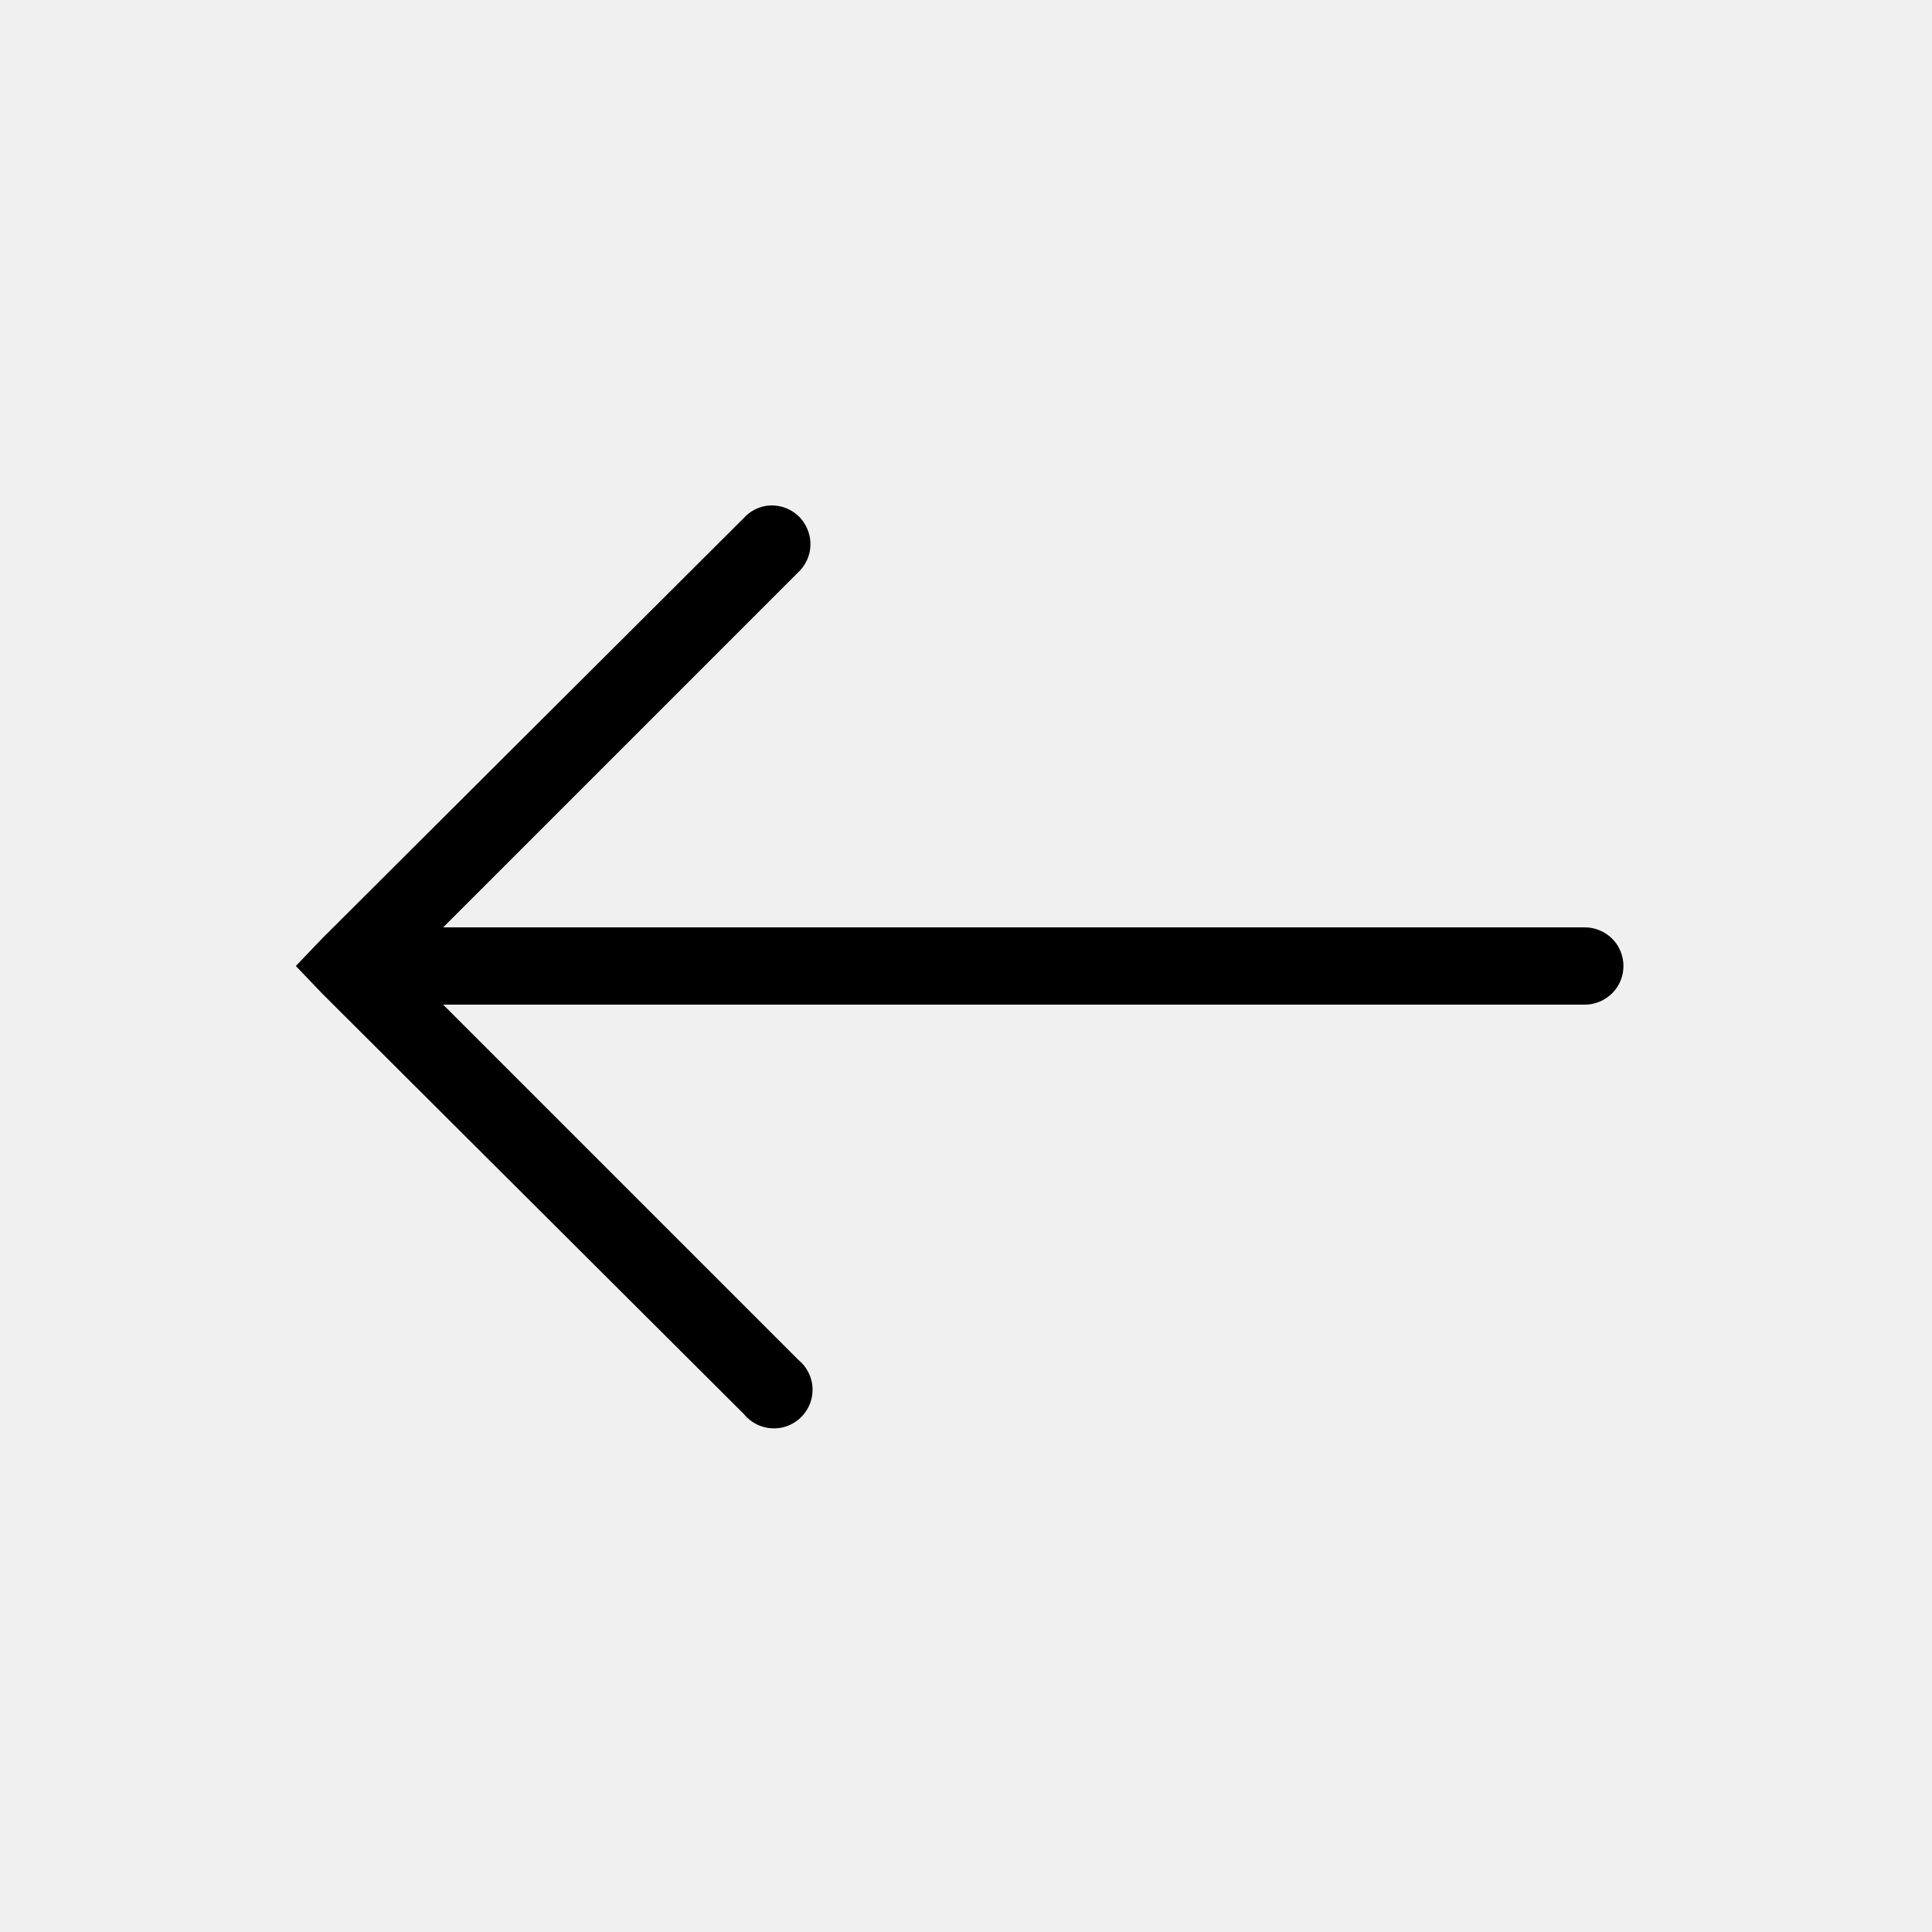
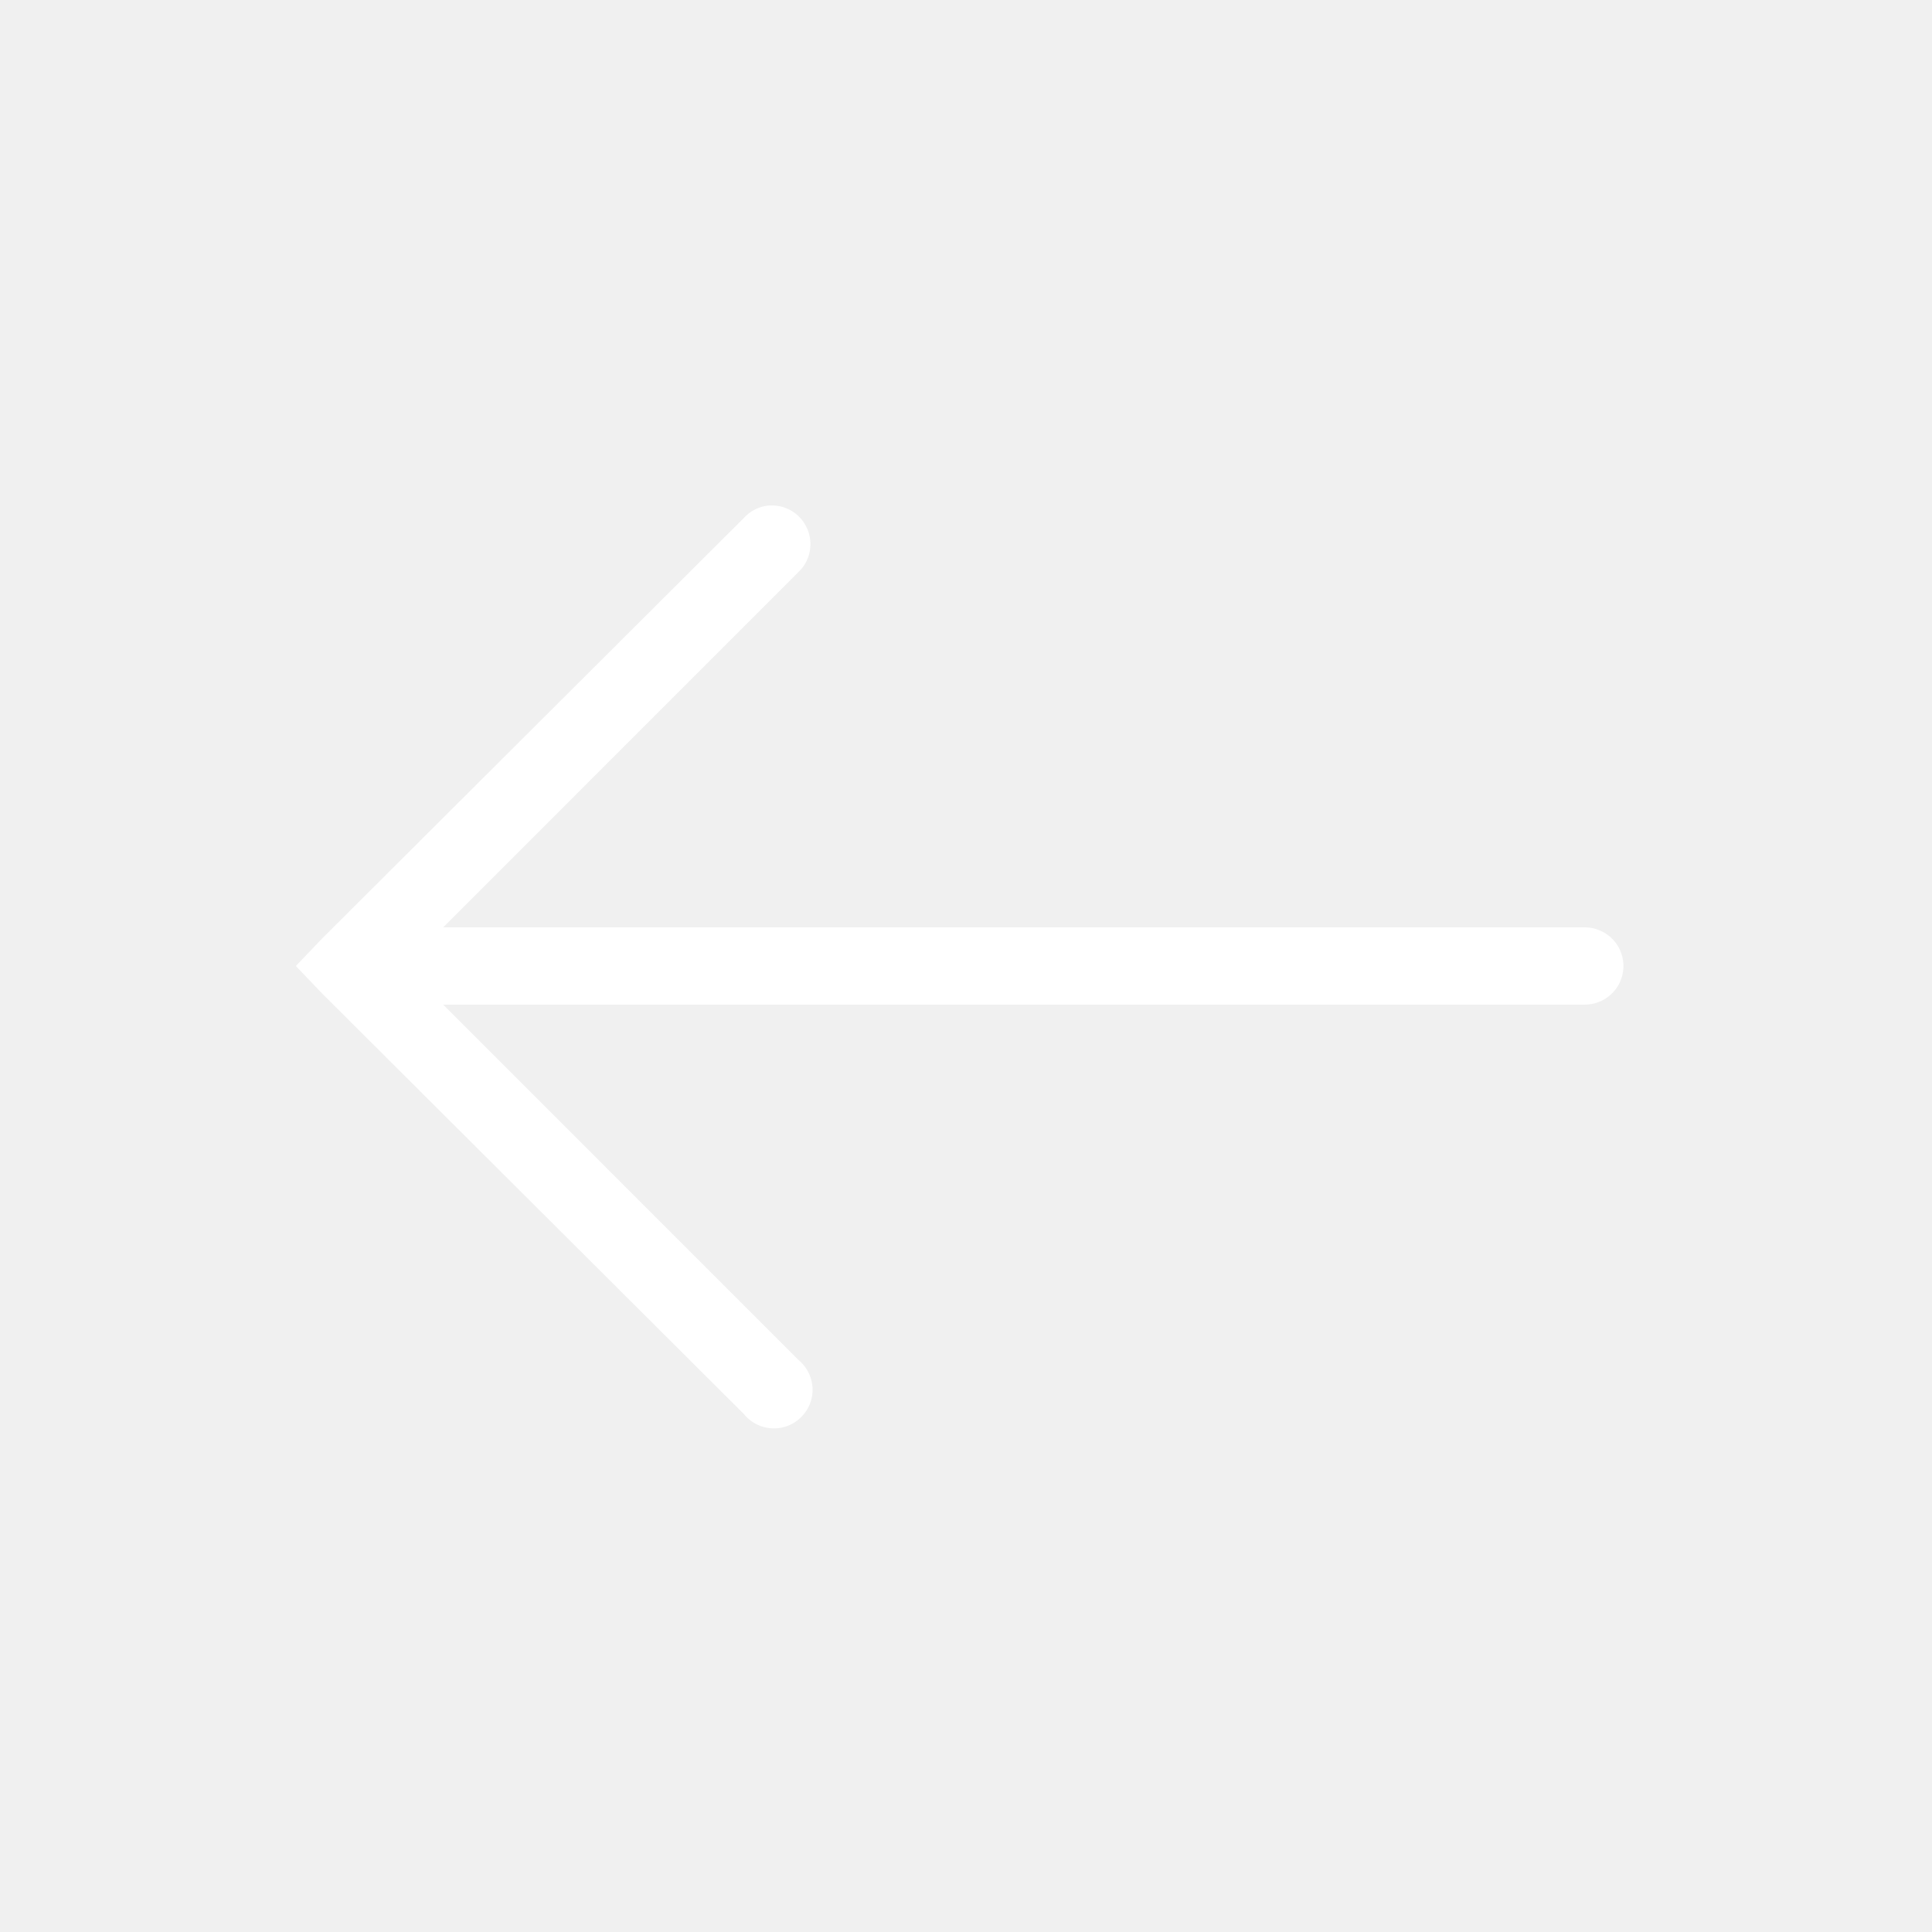
- <svg xmlns="http://www.w3.org/2000/svg" fill="#000000" viewBox="0 0 50 50" width="50px" height="50px">
-   <path d="M 19.812 13.094 C 19.594 13.133 19.398 13.242 19.25 13.406 L 8.344 24.281 L 7.656 25 L 8.344 25.719 L 19.25 36.594 C 19.492 36.891 19.879 37.027 20.254 36.941 C 20.625 36.855 20.918 36.562 21.004 36.191 C 21.09 35.816 20.953 35.43 20.656 35.188 L 11.469 26 L 41 26 C 41.359 26.004 41.695 25.816 41.879 25.504 C 42.059 25.191 42.059 24.809 41.879 24.496 C 41.695 24.184 41.359 23.996 41 24 L 11.469 24 L 20.656 14.812 C 20.98 14.512 21.066 14.035 20.871 13.641 C 20.68 13.242 20.246 13.023 19.812 13.094 Z" />
+ <svg xmlns="http://www.w3.org/2000/svg" viewBox="0 0 50 50" width="50px" height="50px">
+   <path fill="#ffffff" d="M 19.812 13.094 C 19.594 13.133 19.398 13.242 19.25 13.406 L 8.344 24.281 L 7.656 25 L 8.344 25.719 L 19.25 36.594 C 19.492 36.891 19.879 37.027 20.254 36.941 C 20.625 36.855 20.918 36.562 21.004 36.191 C 21.09 35.816 20.953 35.43 20.656 35.188 L 11.469 26 L 41 26 C 41.359 26.004 41.695 25.816 41.879 25.504 C 42.059 25.191 42.059 24.809 41.879 24.496 C 41.695 24.184 41.359 23.996 41 24 L 11.469 24 L 20.656 14.812 C 20.98 14.512 21.066 14.035 20.871 13.641 C 20.68 13.242 20.246 13.023 19.812 13.094 Z" />
</svg>
